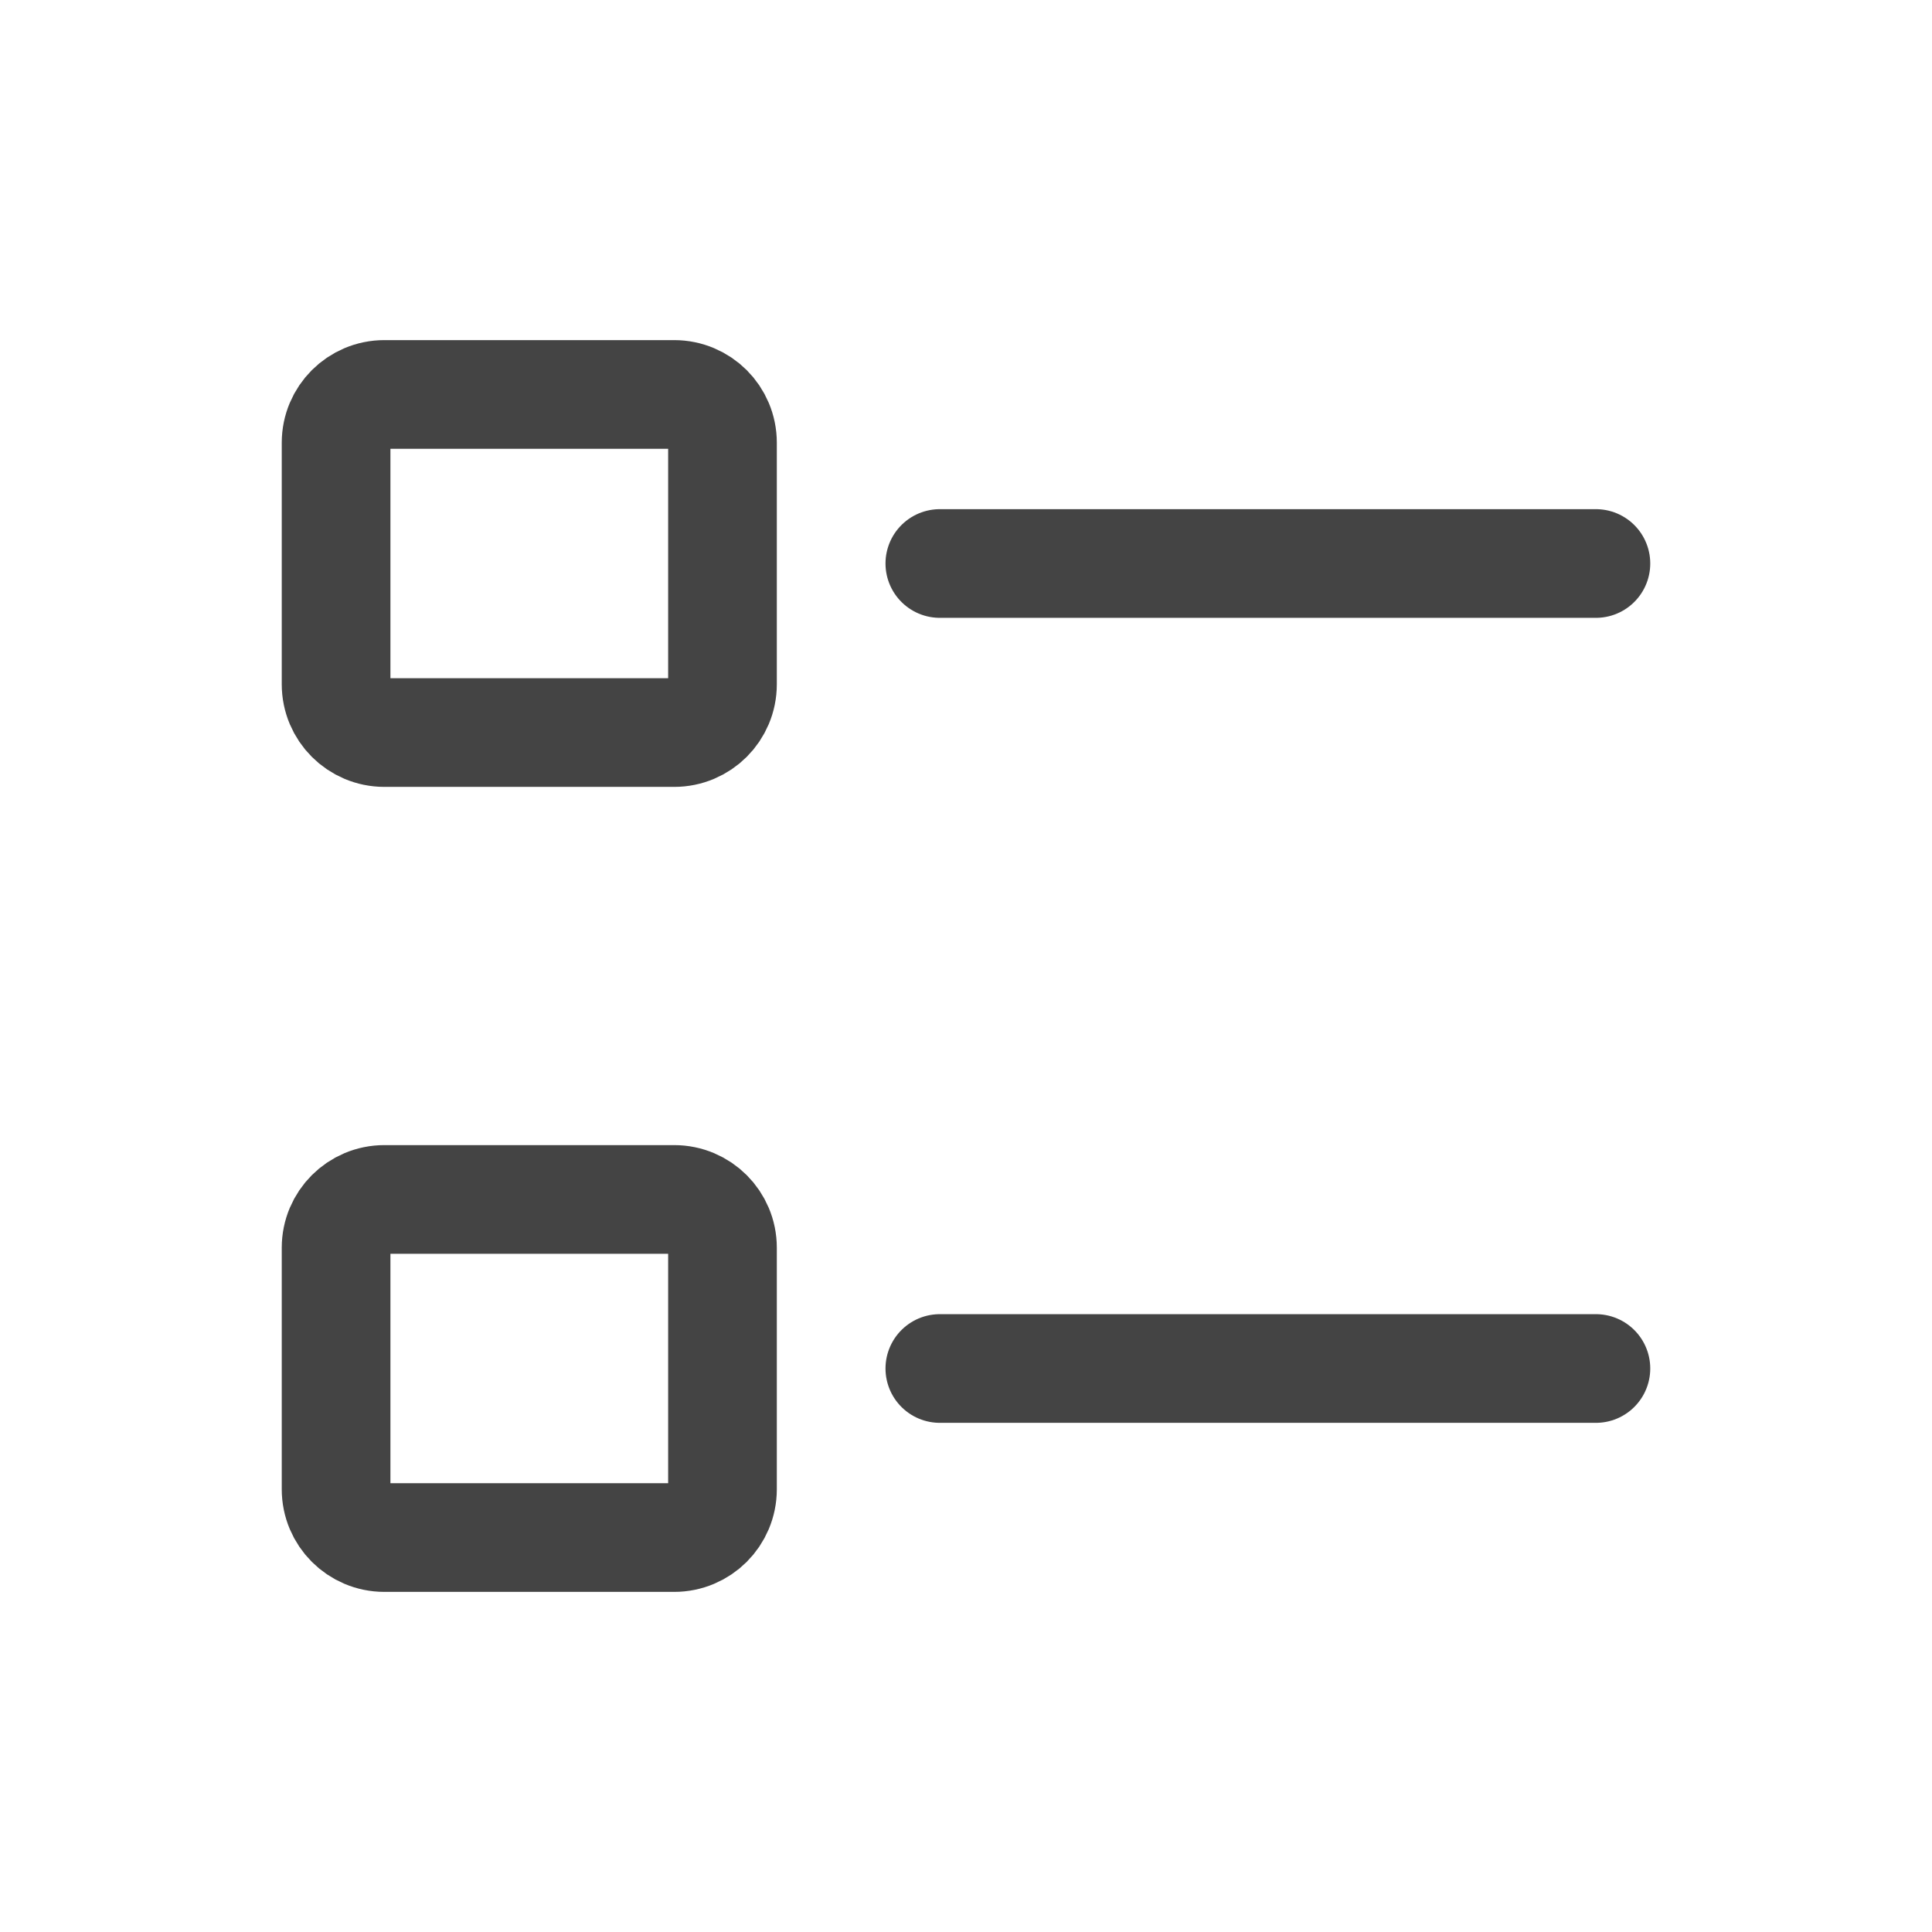
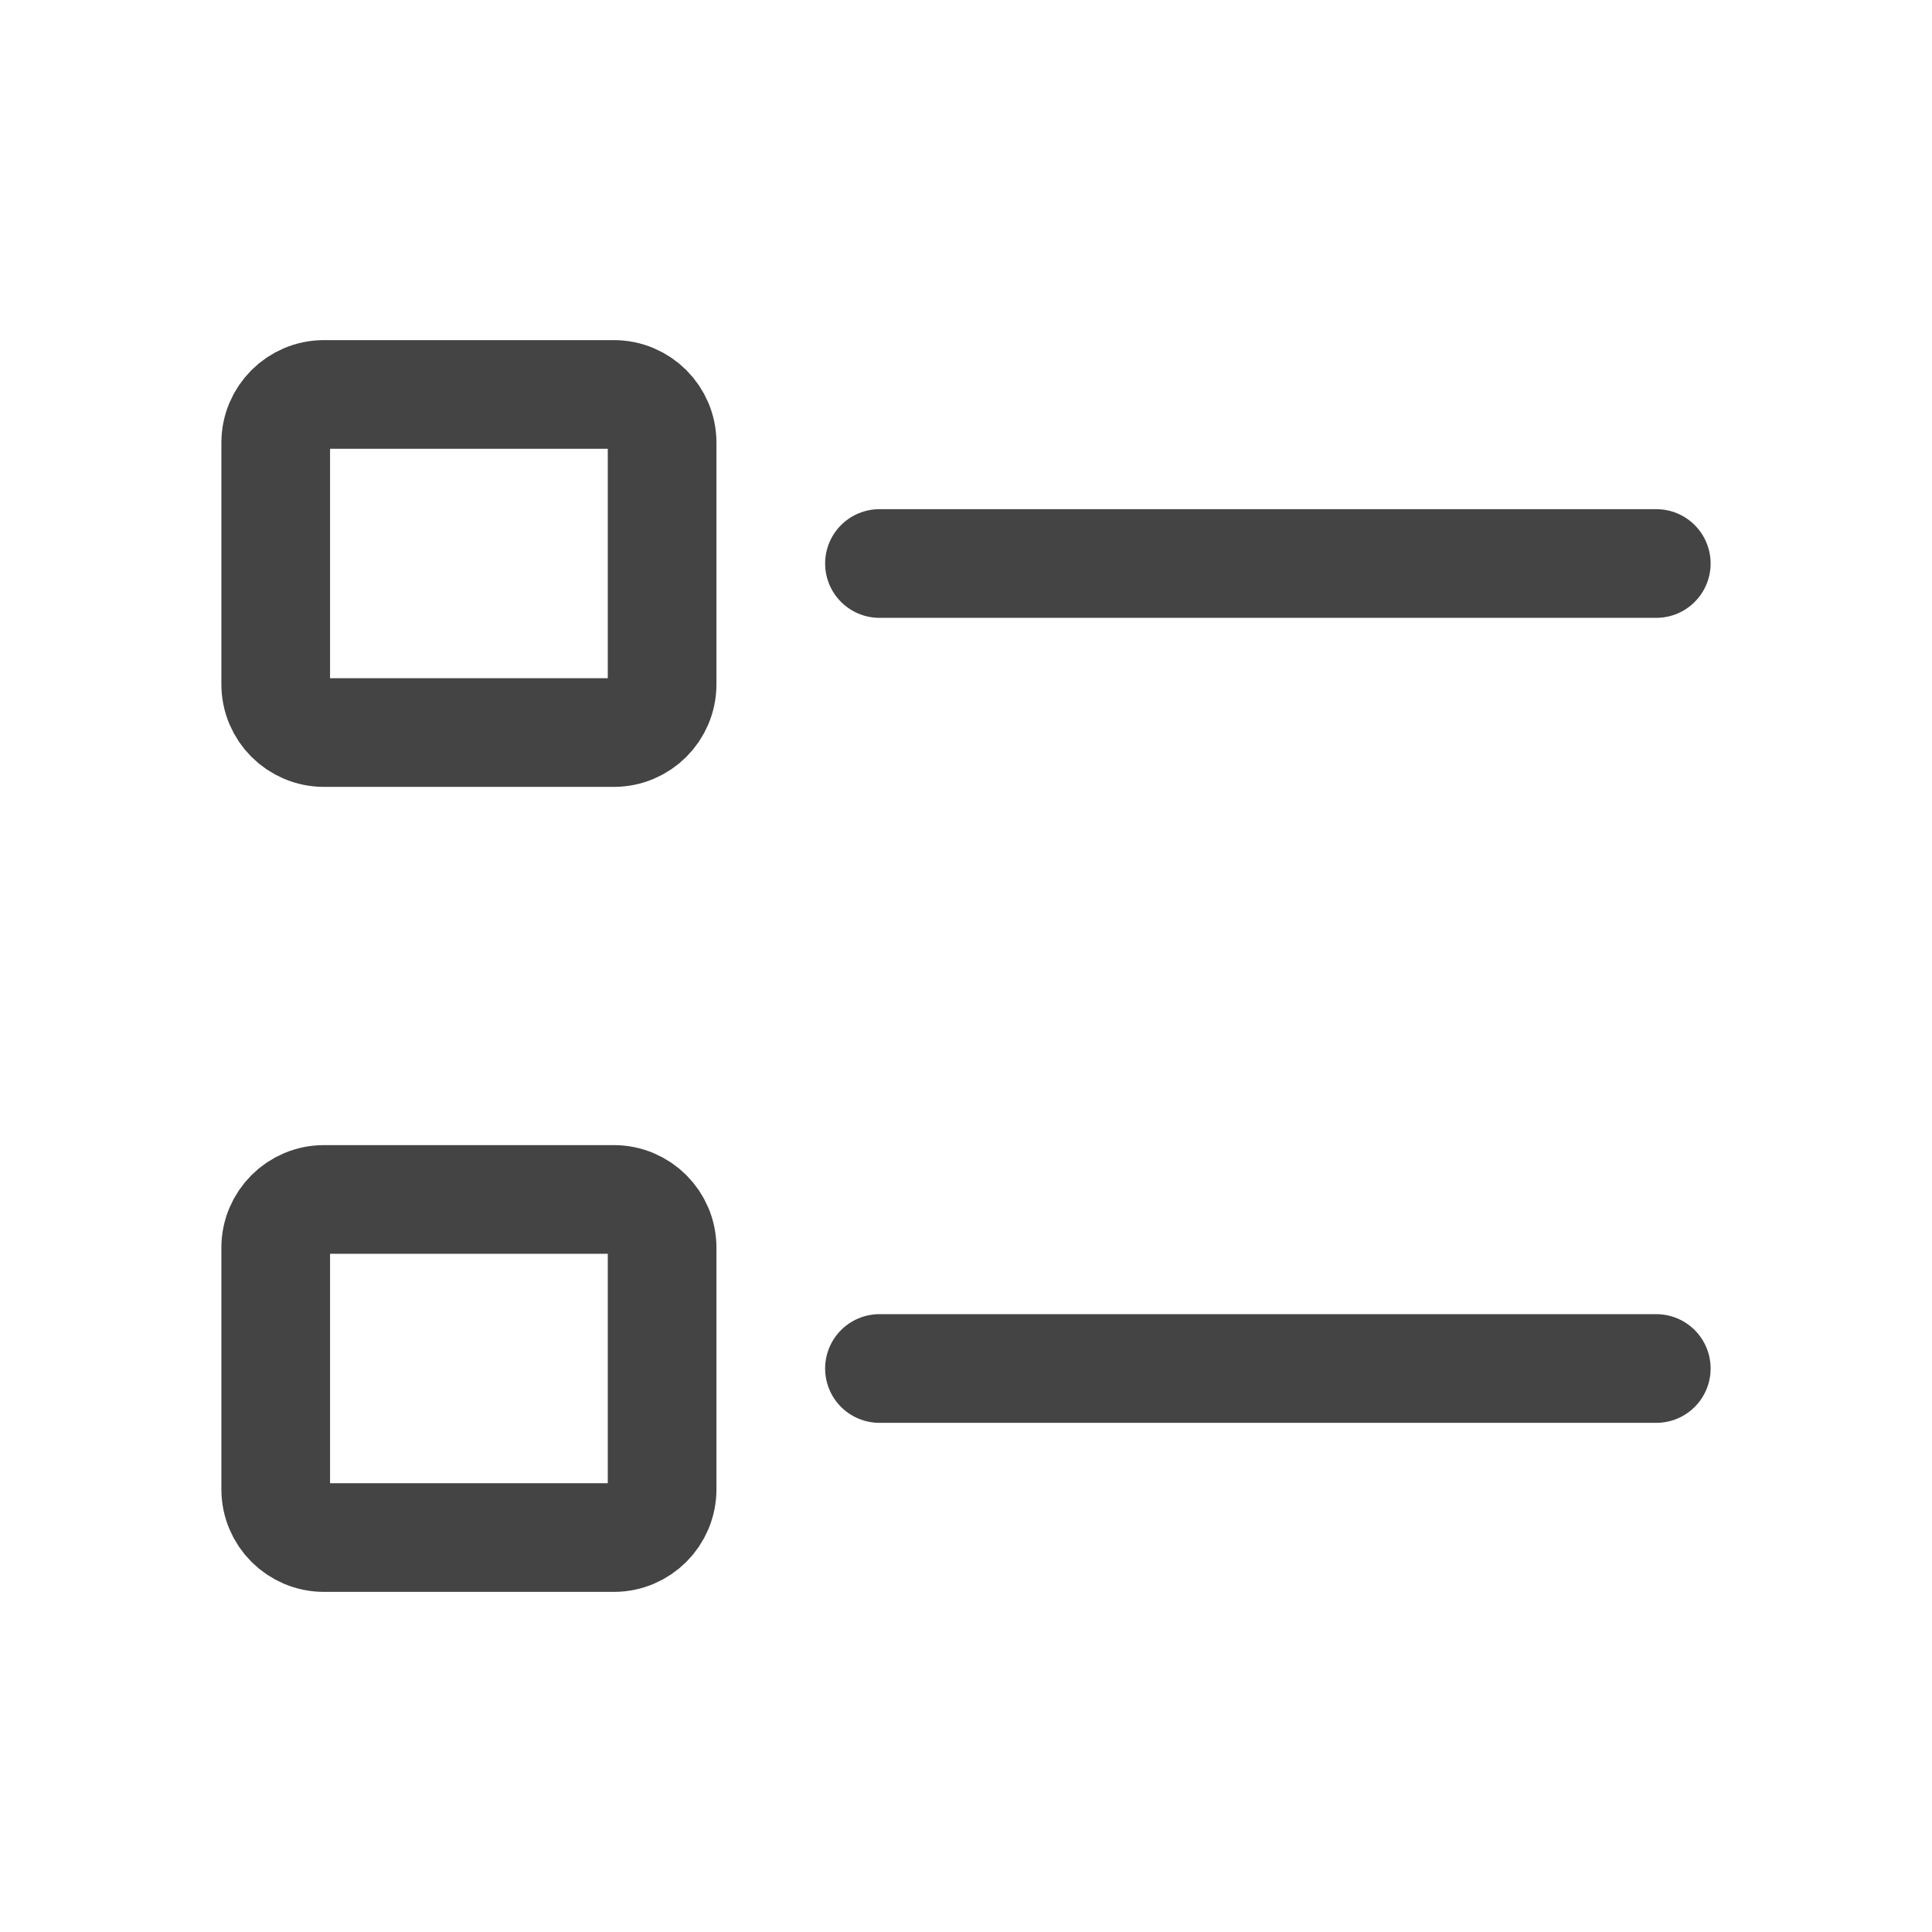
<svg xmlns="http://www.w3.org/2000/svg" width="384" height="384" viewBox="0 0 24 24">
  <g data-role="list-layout" data-marker="square" data-rows="7 17" fill="none" stroke="#444444" stroke-width="1.35" stroke-linecap="round" stroke-linejoin="round">
-     <rect data-role="marker" x="4.175" y="4.9" width="4.8" height="4.2" rx="0.6" />
-     <path data-role="row" d="M11.675 7H19.825" />
-     <rect data-role="marker" x="4.175" y="14.9" width="4.8" height="4.2" rx="0.6" />
-     <path data-role="row" d="M11.675 17H19.825" />
+     <rect data-role="marker" x="3.425" y="4.9" width="4.8" height="4.2" rx="0.6" />
+     <path data-role="row" d="M10.925 7H20.575" />
+     <rect data-role="marker" x="3.425" y="14.9" width="4.8" height="4.2" rx="0.6" />
+     <path data-role="row" d="M10.925 17H20.575" />
  </g>
</svg>
